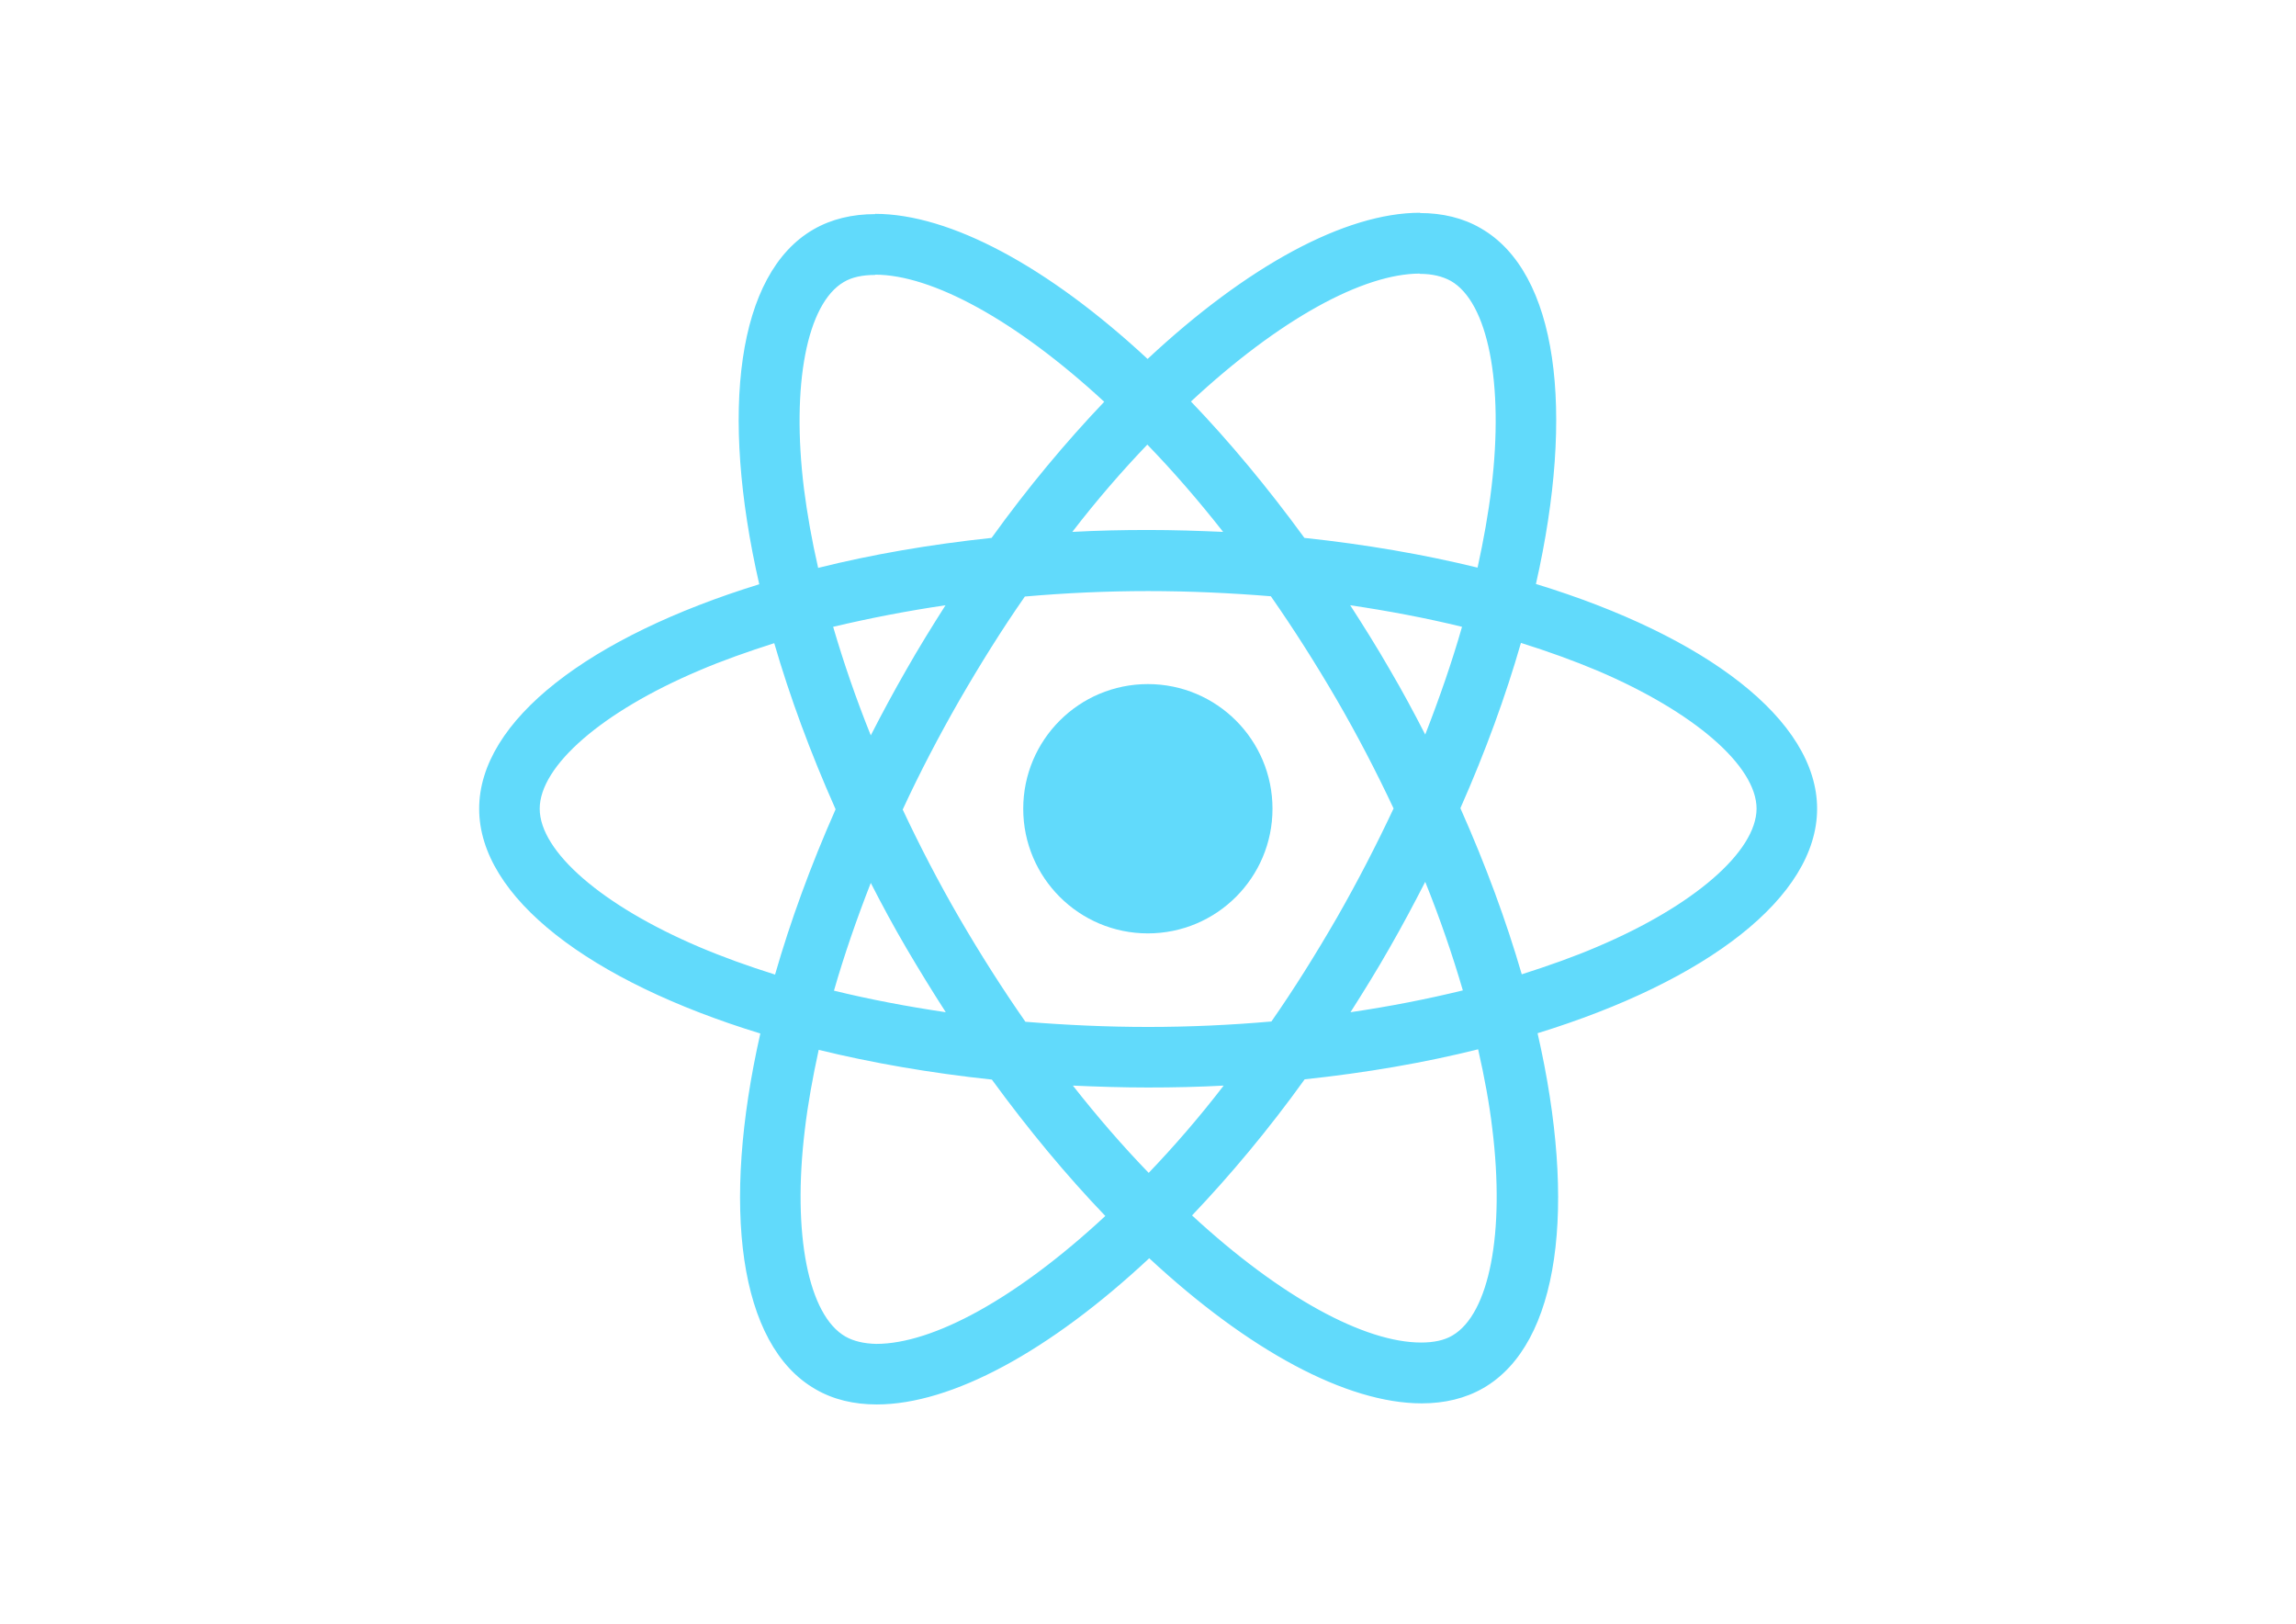
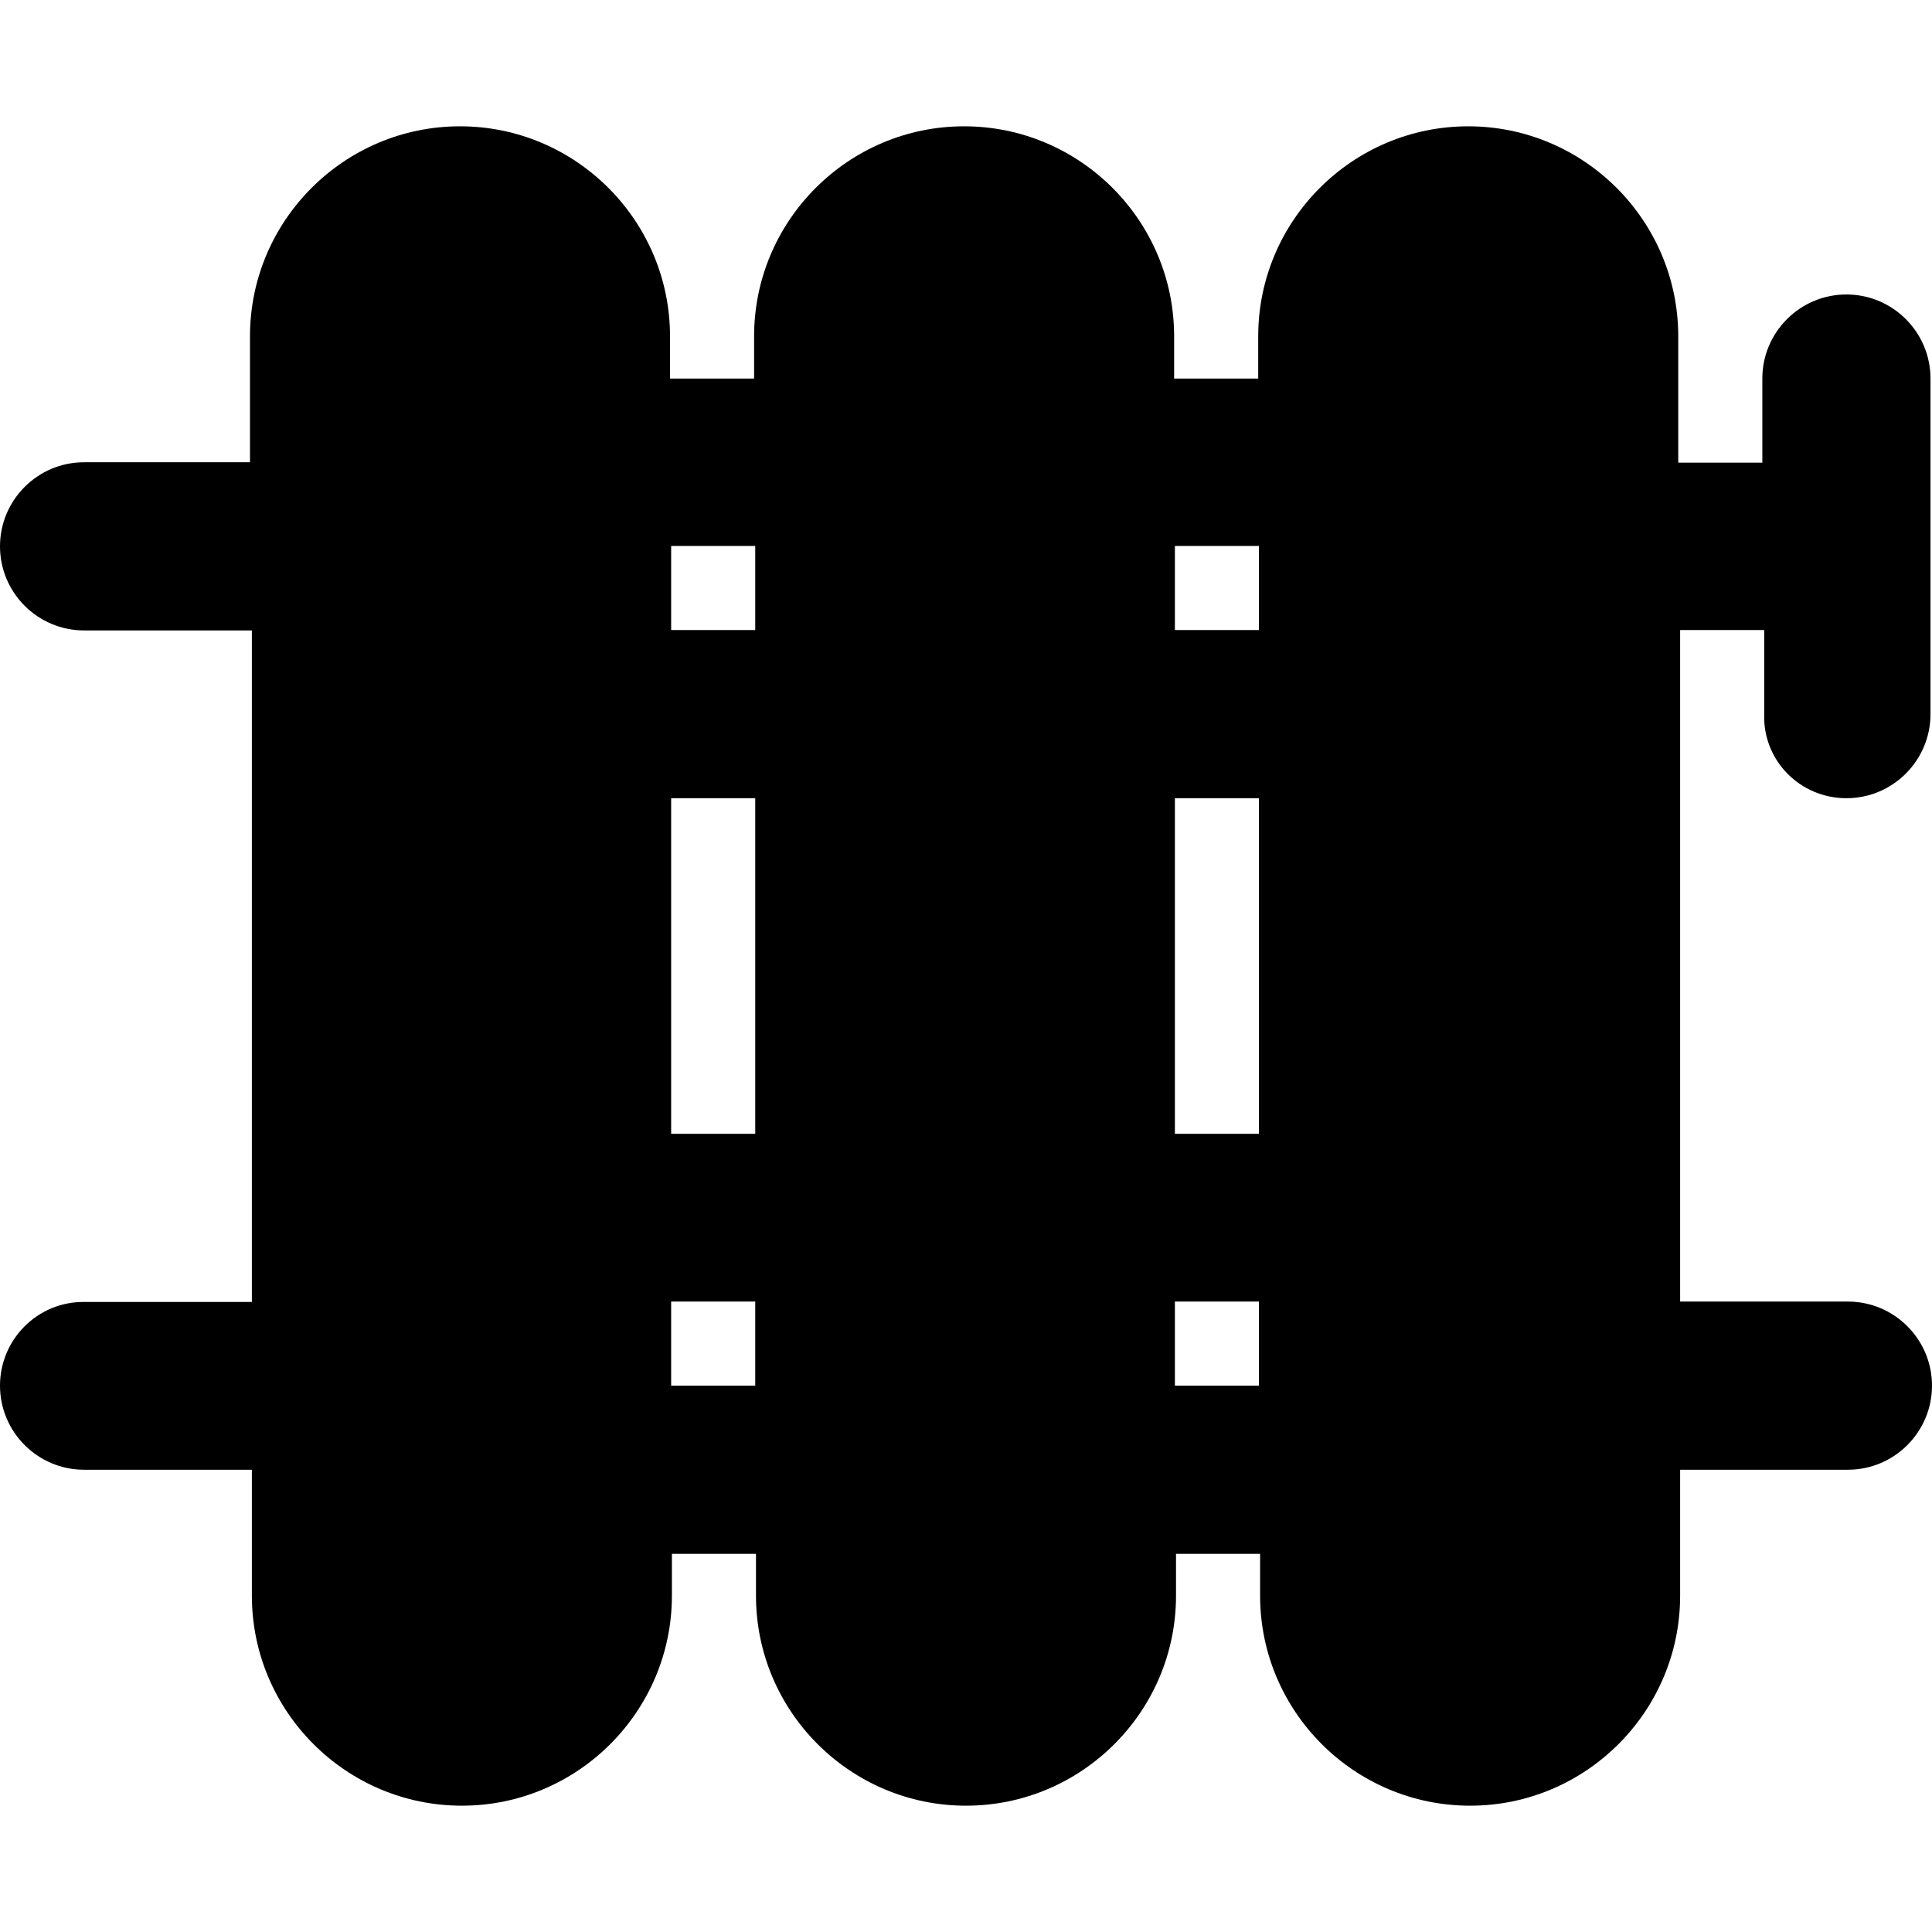
- <svg xmlns="http://www.w3.org/2000/svg" viewBox="0 0 841.9 595.3">
-   <g fill="#61DAFB">
-     <path d="M666.3 296.5c0-32.5-40.7-63.3-103.1-82.4 14.4-63.6 8-114.2-20.2-130.4-6.5-3.8-14.1-5.6-22.4-5.6v22.3c4.6 0 8.3.9 11.4 2.6 13.6 7.8 19.5 37.5 14.9 75.7-1.1 9.4-2.9 19.3-5.1 29.4-19.6-4.8-41-8.5-63.5-10.9-13.5-18.5-27.5-35.3-41.6-50 32.6-30.3 63.2-46.9 84-46.9V78c-27.5 0-63.5 19.6-99.9 53.6-36.4-33.8-72.4-53.2-99.9-53.2v22.3c20.7 0 51.4 16.5 84 46.6-14 14.7-28 31.4-41.3 49.9-22.6 2.4-44 6.1-63.6 11-2.3-10-4-19.7-5.2-29-4.7-38.2 1.1-67.9 14.6-75.8 3-1.8 6.9-2.6 11.5-2.6V78.5c-8.4 0-16 1.8-22.6 5.6-28.1 16.2-34.4 66.7-19.9 130.1-62.2 19.2-102.7 49.9-102.7 82.3 0 32.5 40.7 63.3 103.1 82.4-14.4 63.6-8 114.2 20.2 130.4 6.5 3.8 14.1 5.6 22.5 5.6 27.5 0 63.5-19.6 99.9-53.6 36.4 33.8 72.4 53.2 99.9 53.2 8.4 0 16-1.8 22.6-5.6 28.1-16.2 34.4-66.7 19.9-130.1 62-19.1 102.5-49.9 102.5-82.3zm-130.2-66.7c-3.7 12.9-8.3 26.2-13.5 39.5-4.1-8-8.4-16-13.1-24-4.6-8-9.5-15.8-14.4-23.4 14.2 2.1 27.9 4.7 41 7.9zm-45.8 106.5c-7.8 13.5-15.8 26.3-24.1 38.2-14.9 1.3-30 2-45.2 2-15.1 0-30.2-.7-45-1.9-8.3-11.9-16.4-24.6-24.2-38-7.6-13.1-14.5-26.4-20.8-39.8 6.2-13.4 13.2-26.8 20.7-39.9 7.8-13.5 15.8-26.3 24.1-38.2 14.9-1.3 30-2 45.2-2 15.1 0 30.2.7 45 1.9 8.3 11.9 16.4 24.6 24.2 38 7.6 13.1 14.5 26.4 20.8 39.8-6.3 13.4-13.2 26.8-20.7 39.9zm32.3-13c5.4 13.4 10 26.8 13.8 39.8-13.1 3.2-26.9 5.9-41.2 8 4.9-7.7 9.8-15.6 14.4-23.7 4.6-8 8.9-16.1 13-24.1zM421.2 430c-9.3-9.6-18.6-20.3-27.8-32 9 .4 18.2.7 27.5.7 9.4 0 18.7-.2 27.8-.7-9 11.7-18.3 22.4-27.5 32zm-74.4-58.9c-14.2-2.1-27.9-4.7-41-7.9 3.7-12.9 8.3-26.2 13.5-39.5 4.1 8 8.4 16 13.1 24 4.7 8 9.5 15.8 14.4 23.4zM420.7 163c9.3 9.6 18.6 20.3 27.8 32-9-.4-18.2-.7-27.5-.7-9.4 0-18.7.2-27.8.7 9-11.7 18.3-22.4 27.5-32zm-74 58.9c-4.9 7.7-9.8 15.6-14.4 23.7-4.6 8-8.9 16-13 24-5.4-13.4-10-26.8-13.8-39.8 13.1-3.1 26.9-5.8 41.2-7.9zm-90.5 125.2c-35.4-15.1-58.3-34.9-58.3-50.6 0-15.7 22.9-35.6 58.3-50.6 8.6-3.7 18-7 27.7-10.1 5.7 19.6 13.2 40 22.5 60.9-9.2 20.8-16.6 41.1-22.2 60.6-9.9-3.1-19.3-6.5-28-10.2zM310 490c-13.6-7.8-19.5-37.5-14.9-75.7 1.1-9.4 2.9-19.3 5.1-29.4 19.6 4.8 41 8.5 63.5 10.9 13.5 18.5 27.5 35.3 41.6 50-32.6 30.3-63.2 46.9-84 46.9-4.5-.1-8.3-1-11.3-2.7zm237.2-76.2c4.7 38.2-1.1 67.9-14.6 75.8-3 1.8-6.9 2.6-11.5 2.6-20.7 0-51.4-16.5-84-46.6 14-14.7 28-31.4 41.3-49.9 22.6-2.4 44-6.1 63.6-11 2.3 10.1 4.1 19.8 5.2 29.1zm38.5-66.7c-8.6 3.7-18 7-27.7 10.1-5.7-19.6-13.2-40-22.5-60.9 9.2-20.8 16.6-41.1 22.2-60.6 9.9 3.1 19.3 6.5 28.1 10.2 35.4 15.1 58.3 34.9 58.3 50.6-.1 15.7-23 35.6-58.4 50.6zM320.8 78.4z" />
-     <circle cx="420.9" cy="296.5" r="45.7" />
-     <path d="M520.5 78.1z" />
+ <svg xmlns="http://www.w3.org/2000/svg" version="1.1" id="Layer_1" x="0px" y="0px" viewBox="0 0 512.4 512.4" style="enable-background:new 0 0 512.4 512.4;" xml:space="preserve">
+   <g>
+     <g>
+       <path d="M490.1,345.2h-44.5V167.1h22.3v22.3c-0.4,12.3,9.5,22.3,21.8,22.3s22.3-10,22.3-22.3v-89c0-12.3-10-22.3-22.3-22.3    s-22.3,10-22.3,22.3v22.3h-22.3V89.2c0-30.7-25-55.7-55.7-55.7s-55.7,25-55.7,55.7v11.2h-22.3V89.2c0-30.7-25-55.7-55.7-55.7    c-30.7,0-55.7,25-55.7,55.7v11.2h-22.3V89.2c0-30.7-25-55.7-55.7-55.7c-30.7,0-55.7,25-55.7,55.7v33.4h-44    C10,122.6,0,132.6,0,144.9s10,22.3,22.3,22.3h44.5v178.1H22.3C10,345.2,0,355.2,0,367.5c0,12.3,10,22.3,22.3,22.3h44.5v33.4    c0,30.7,25,55.7,55.7,55.7s55.7-25,55.7-55.7v-11.1h22.3v11.1c0,30.7,25,55.7,55.7,55.7s55.7-25,55.7-55.7v-11.1h22.3v11.1    c0,30.7,25,55.7,55.7,55.7s55.7-25,55.7-55.7v-33.4h44.5c12.3,0,22.3-10,22.3-22.3S502.4,345.2,490.1,345.2z M200.3,367.5H178    v-22.3h22.3V367.5z M200.3,300.7H178v-89h22.3V300.7z M200.3,167.1H178v-22.3h22.3V167.1z M333.9,367.5h-22.3v-22.3h22.3V367.5z     M333.9,300.7h-22.3v-89h22.3V300.7z M333.9,167.1h-22.3v-22.3h22.3V167.1z" />
+     </g>
  </g>
+   <g>
+ </g>
+   <g>
+ </g>
+   <g>
+ </g>
+   <g>
+ </g>
+   <g>
+ </g>
+   <g>
+ </g>
+   <g>
+ </g>
+   <g>
+ </g>
+   <g>
+ </g>
+   <g>
+ </g>
+   <g>
+ </g>
+   <g>
+ </g>
+   <g>
+ </g>
+   <g>
+ </g>
+   <g>
+ </g>
</svg>
